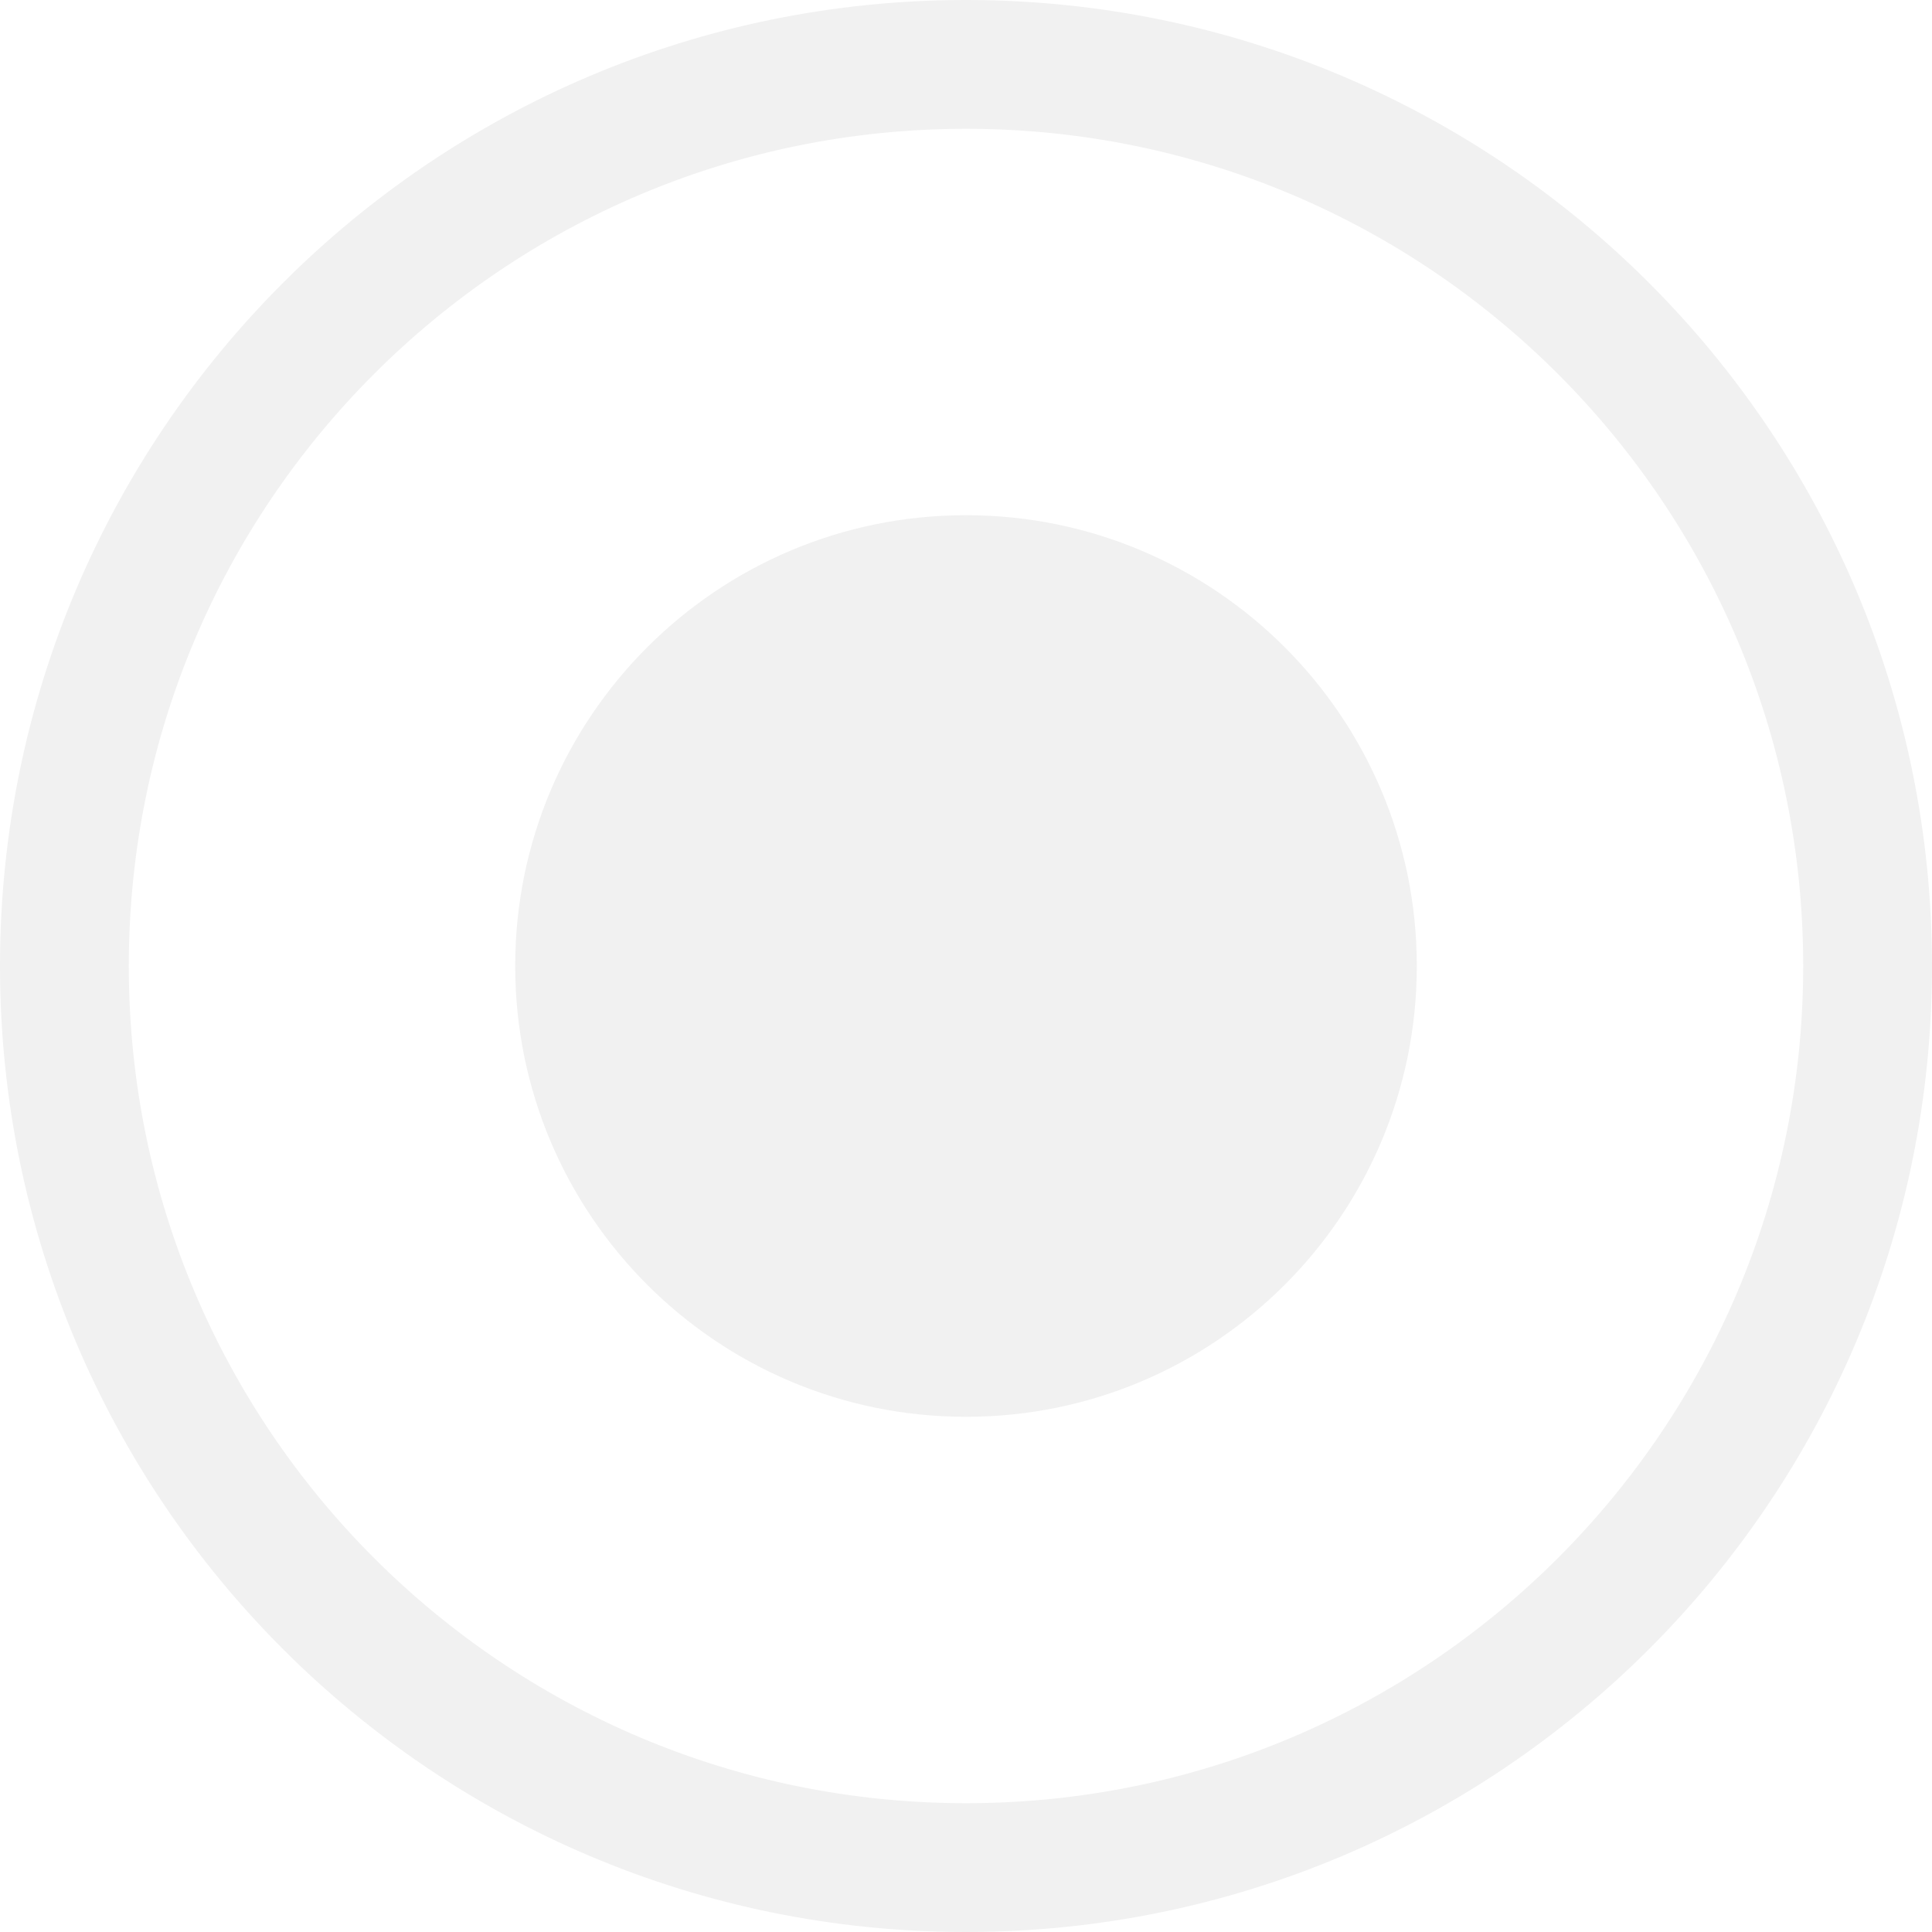
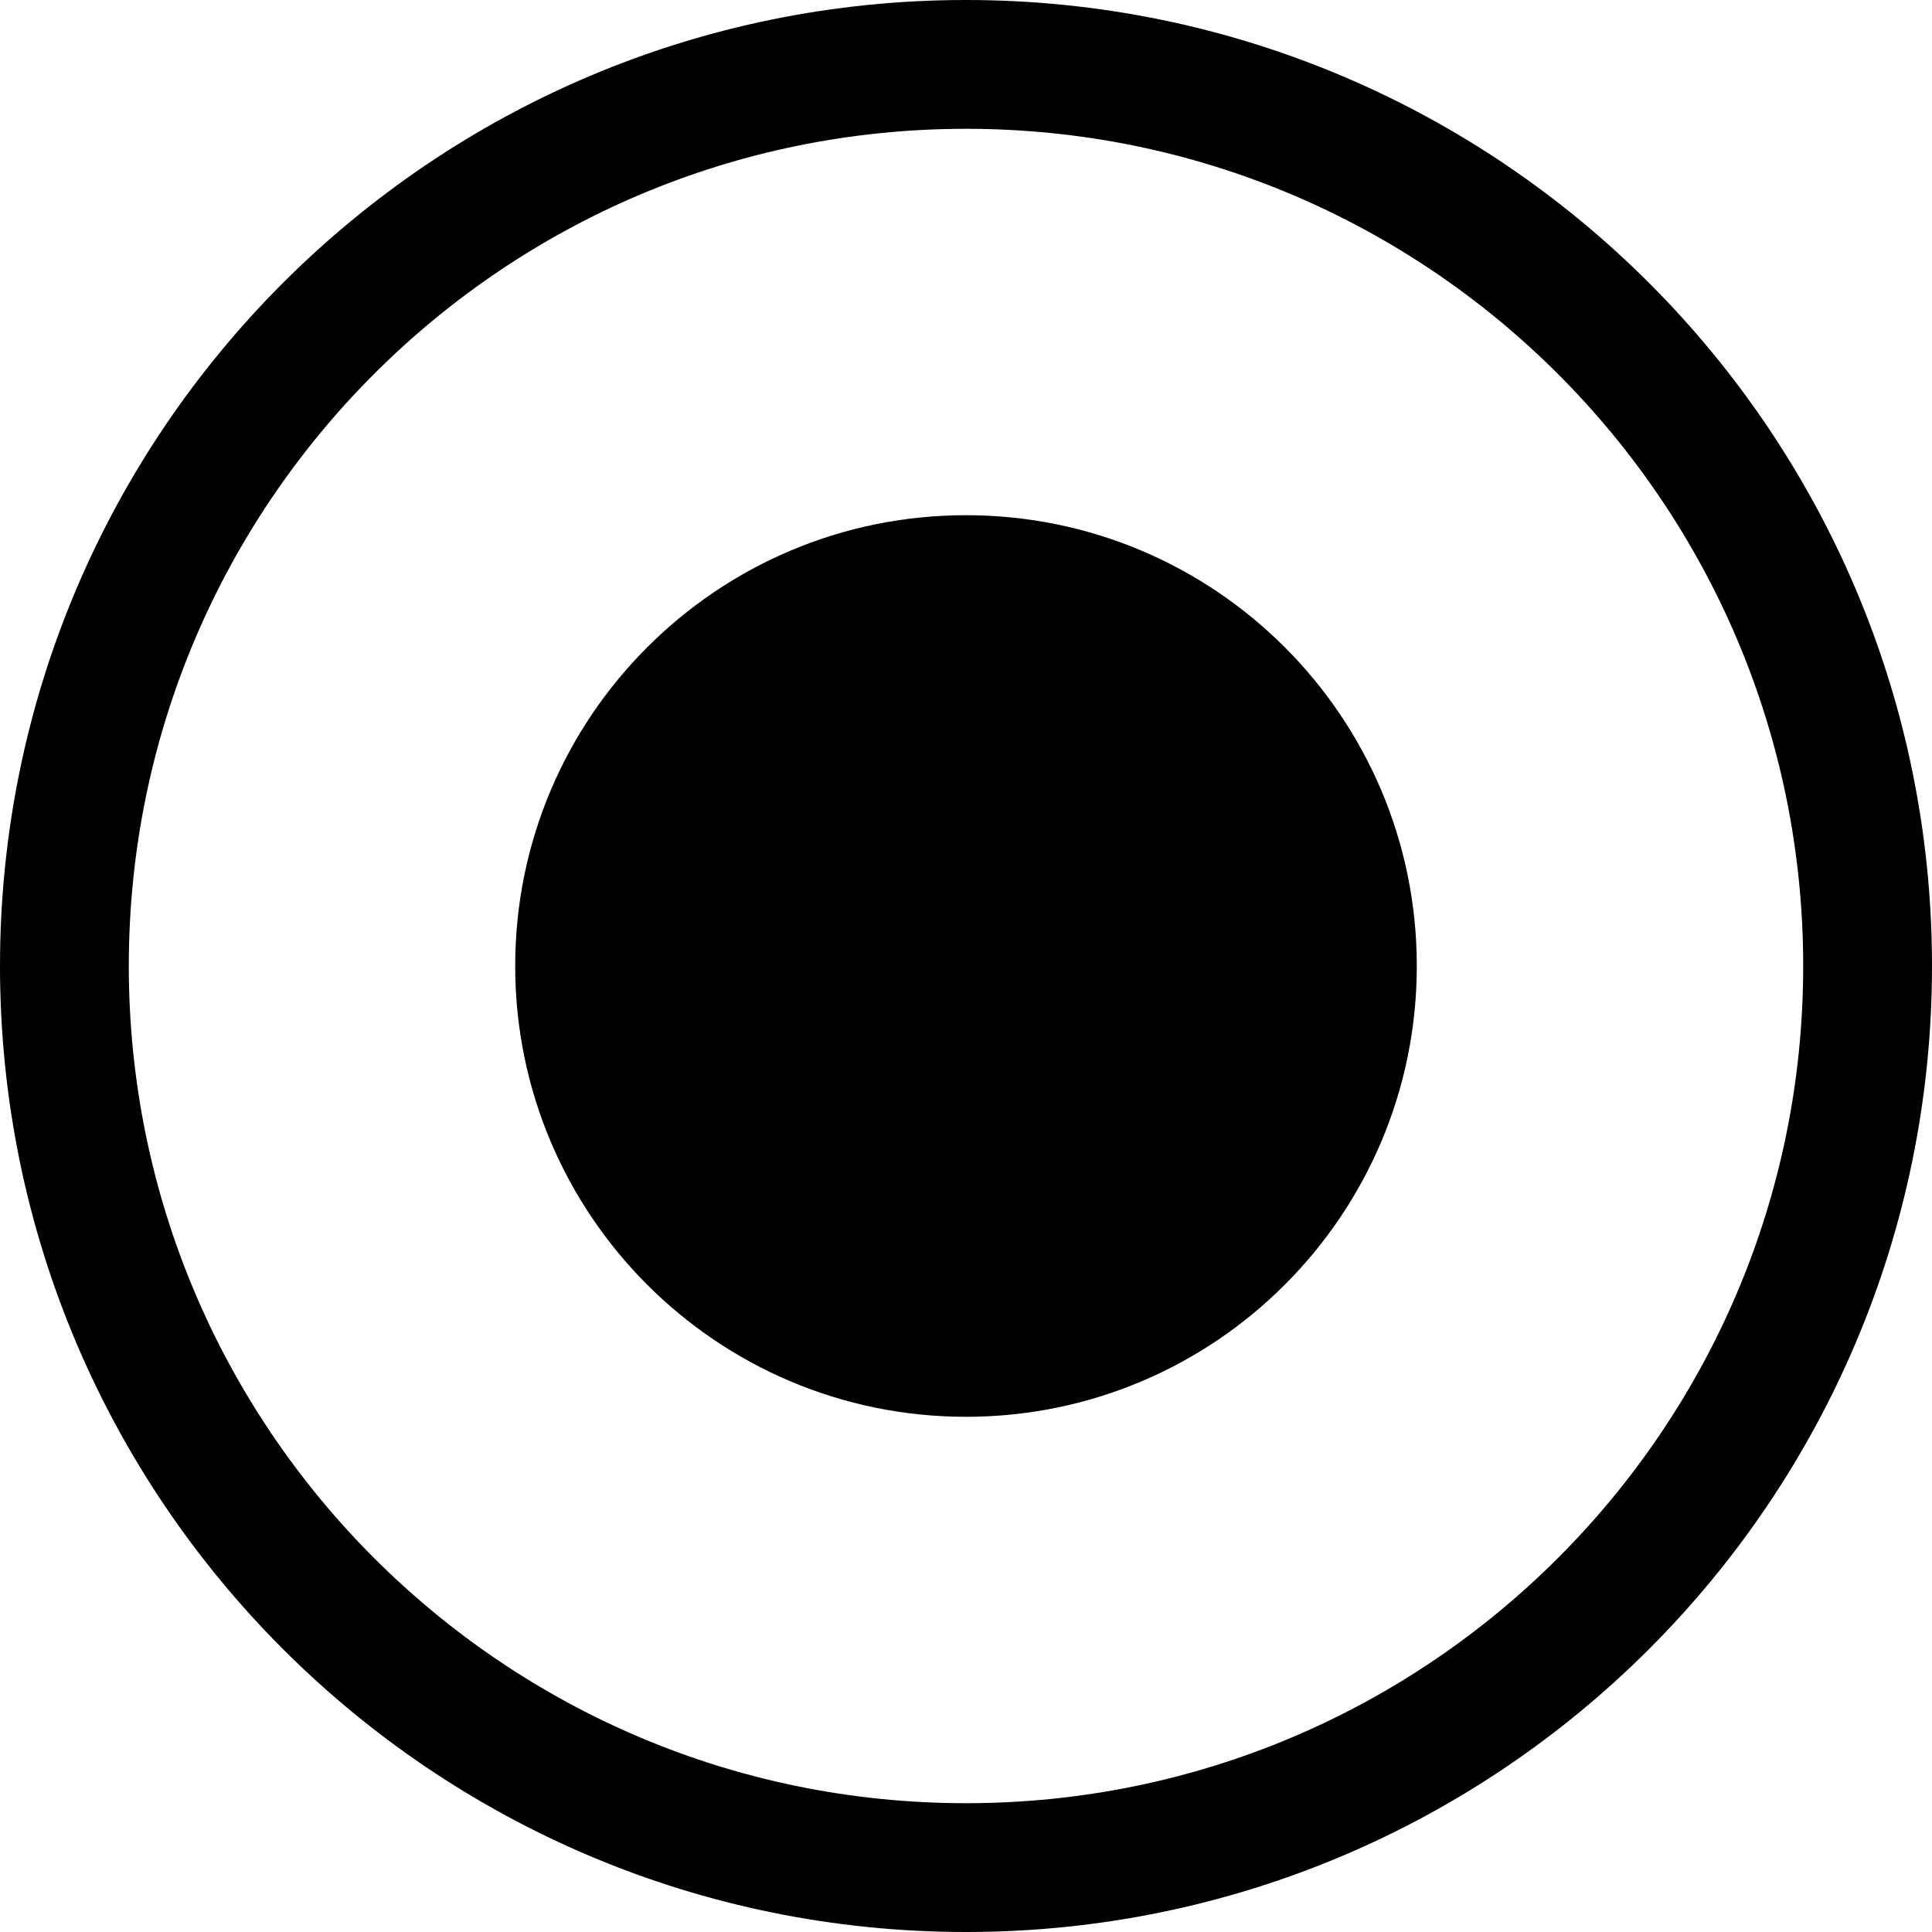
<svg xmlns="http://www.w3.org/2000/svg" width="30" height="30" viewBox="0 0 30 30" fill="none">
-   <rect x="1" y="1" width="28" height="28" rx="14" stroke="#F1F1F1" stroke-width="2" />
-   <rect x="8" y="8" width="14" height="14" rx="7" fill="#F1F1F1" />
+   <rect x="1" y="1" width="28" height="28" rx="14" stroke="currentColor" stroke-width="2" />
+   <rect x="8" y="8" width="14" height="14" rx="7" fill="currentColor" />
</svg>
